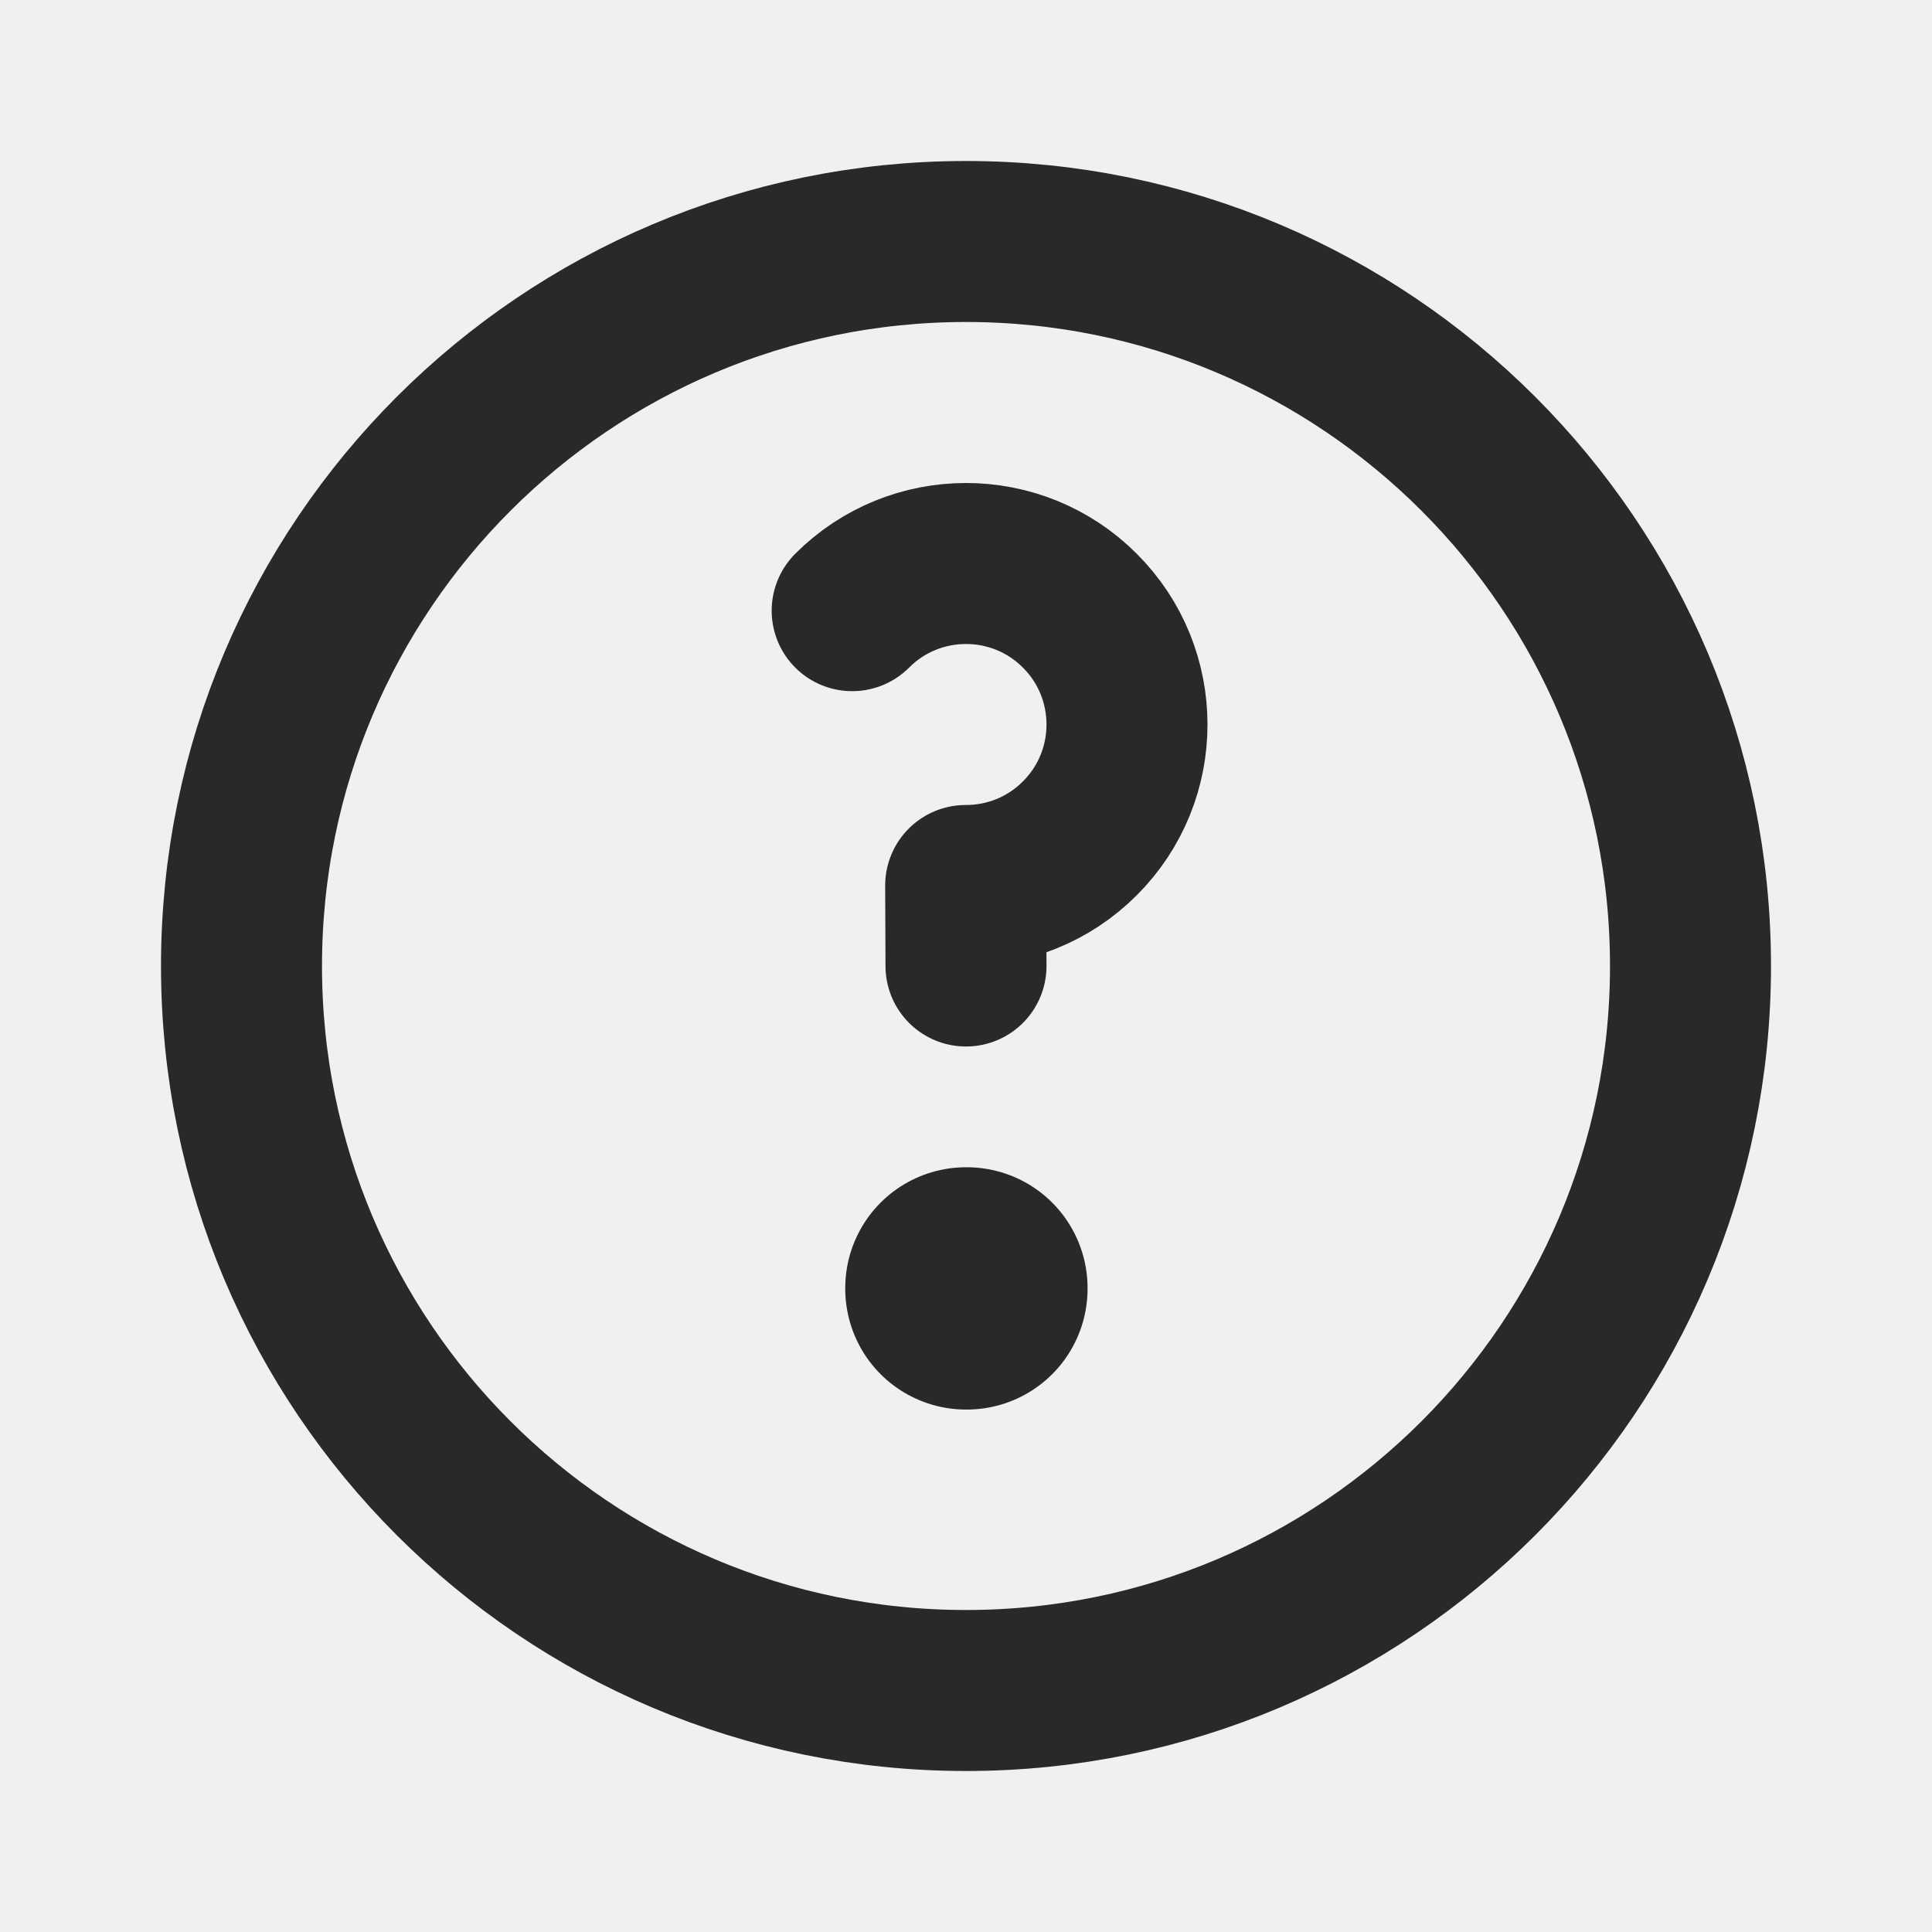
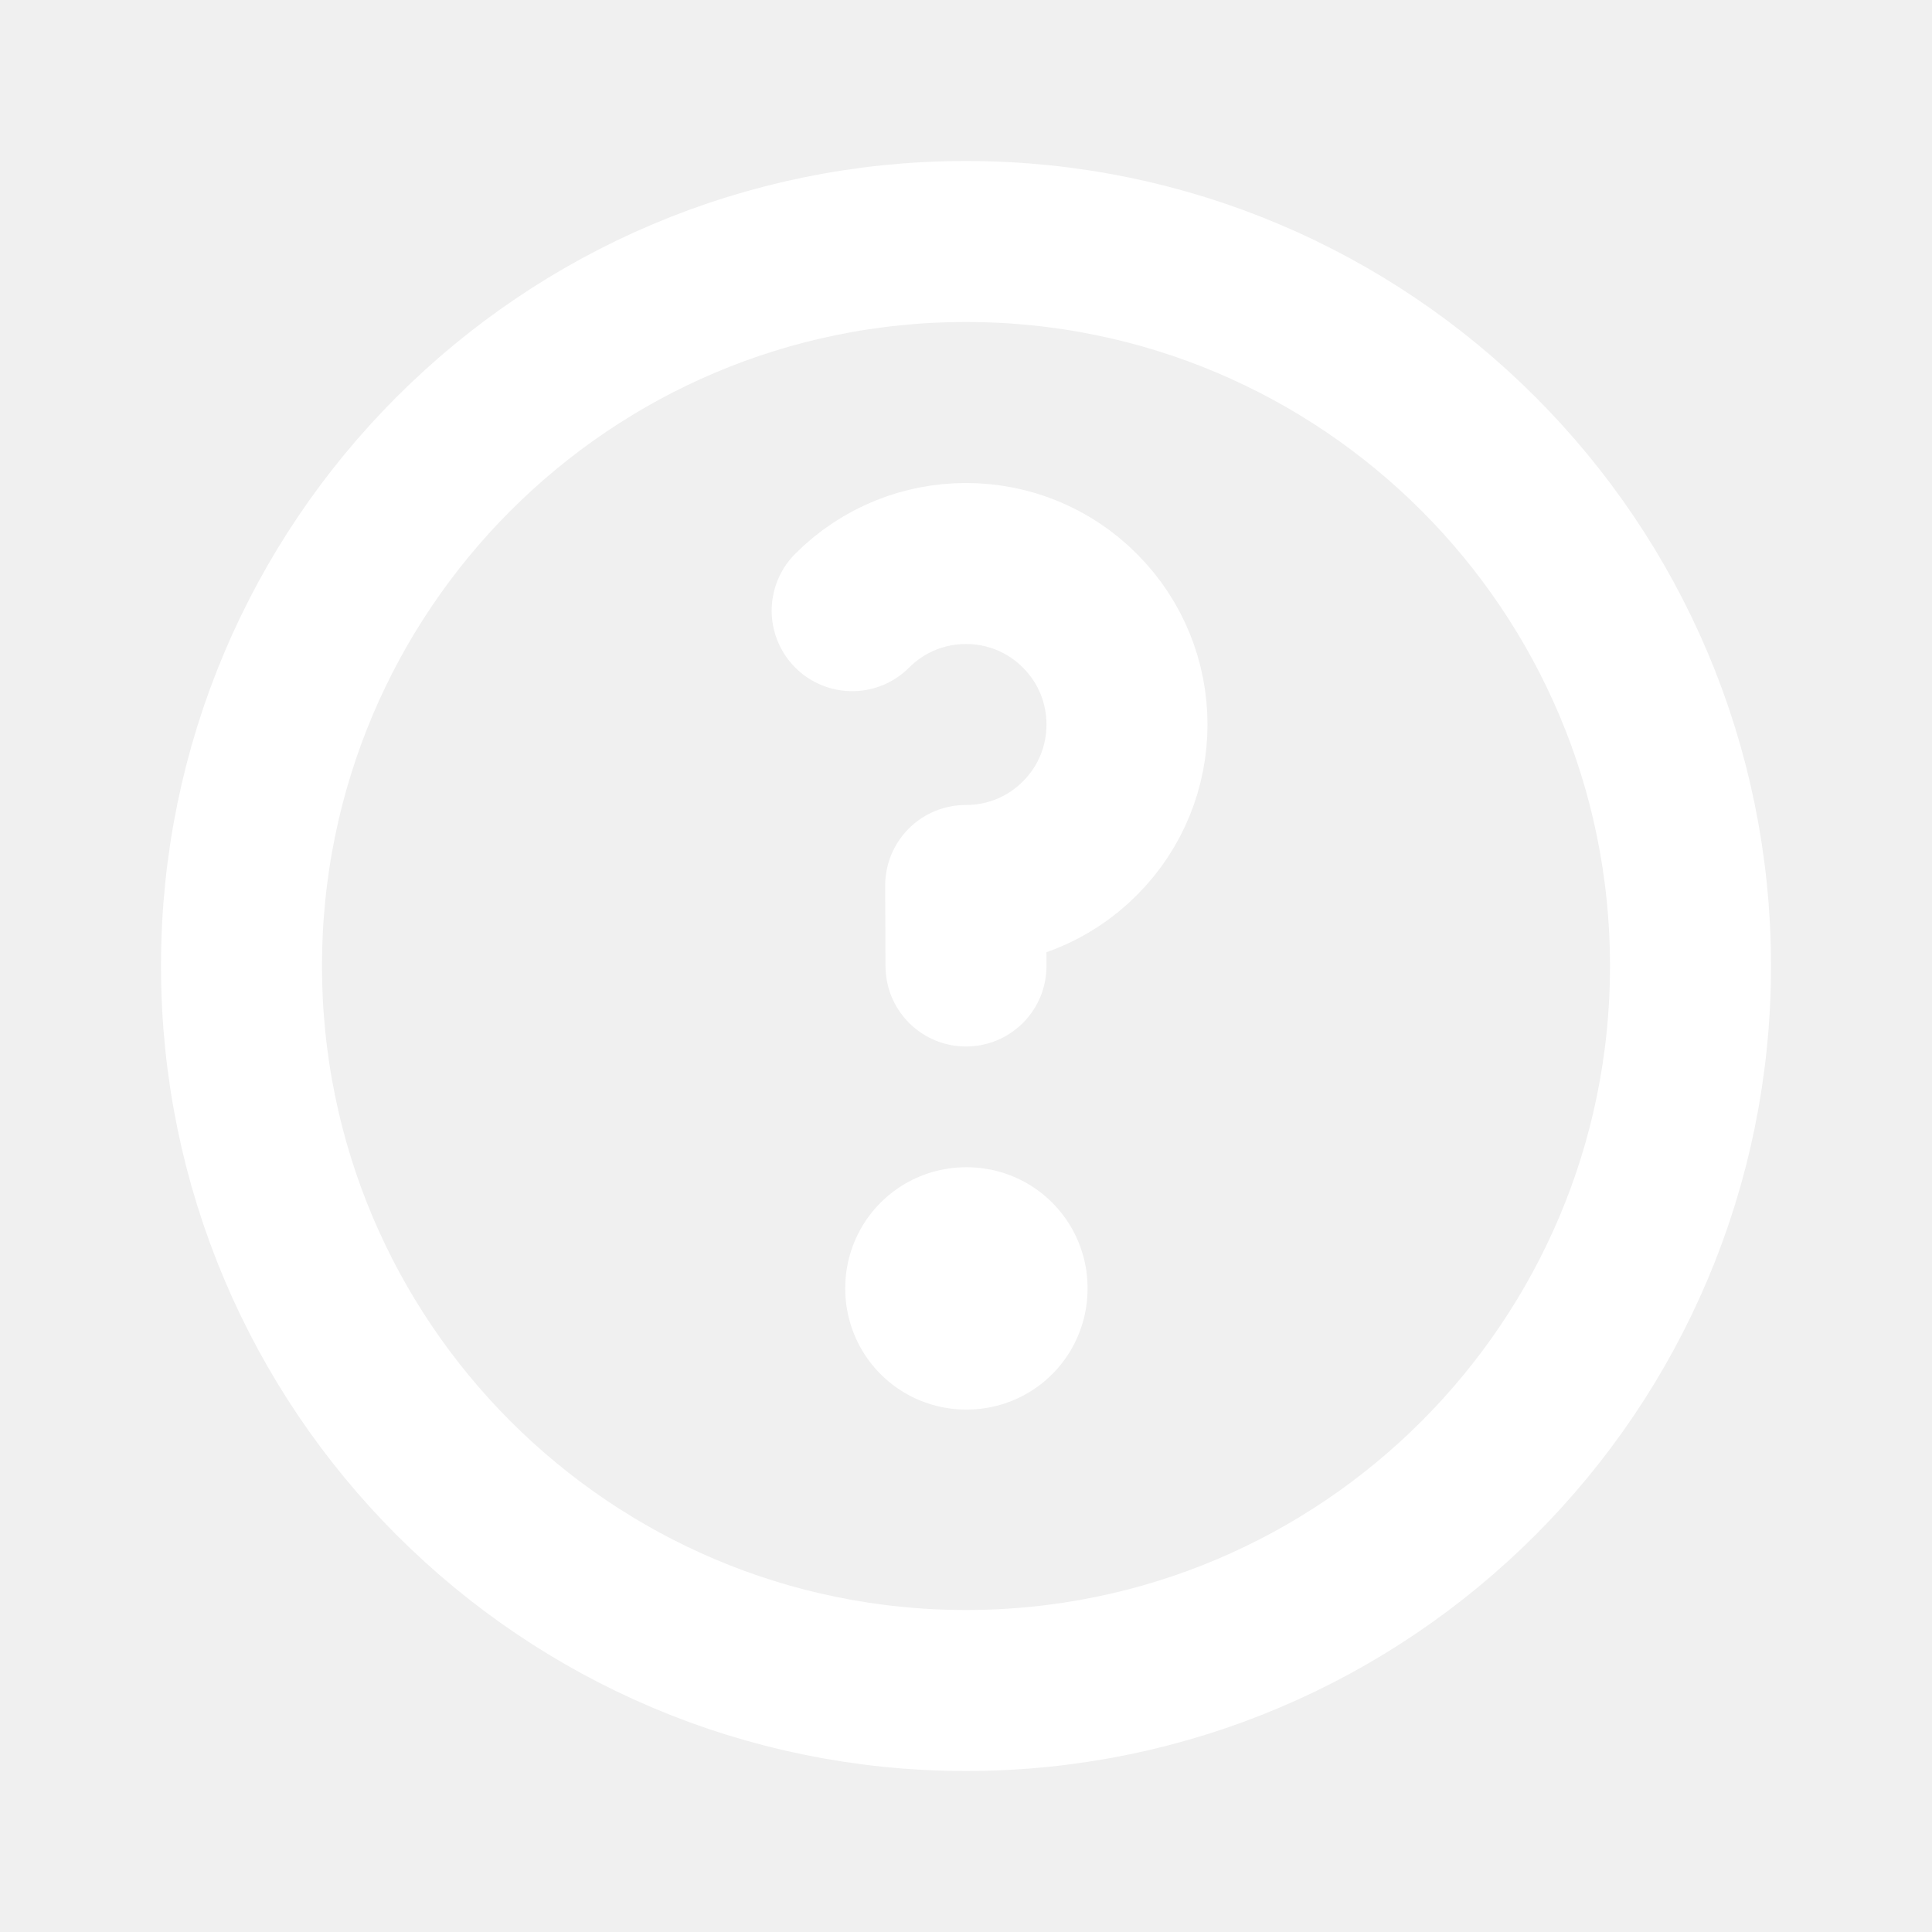
<svg xmlns="http://www.w3.org/2000/svg" width="40px" height="40px" viewBox="0 0 24 24" fill="none">
-   <circle cx="12" cy="12" r="9" stroke="#292929" stroke-linecap="round" stroke-linejoin="round" stroke-width="2" />
-   <rect height="0.01" stroke="#292929" stroke-linejoin="round" stroke-width="3" width="0.01" x="12" y="16" />
-   <path d="M10.586 7.586C10.975 7.196 11.486 7.001 11.996 7C12.509 6.999 13.023 7.194 13.414 7.586C13.805 7.976 14 8.488 14 9C14 9.512 13.805 10.024 13.414 10.414C13.023 10.806 12.509 11.001 11.996 11L12 12" stroke="#292929" stroke-linecap="round" stroke-linejoin="round" stroke-width="2" />
+   <circle cx="12" cy="12" r="9" stroke="#FFFFFF" stroke-linecap="round" stroke-linejoin="round" stroke-width="2" />
+   <rect height="0.01" stroke="#FFFFFF" stroke-linejoin="round" stroke-width="3" width="0.01" x="12" y="16" />
+   <path d="M10.586 7.586C10.975 7.196 11.486 7.001 11.996 7C12.509 6.999 13.023 7.194 13.414 7.586C13.805 7.976 14 8.488 14 9C14 9.512 13.805 10.024 13.414 10.414C13.023 10.806 12.509 11.001 11.996 11L12 12" stroke="#FFFFFF" stroke-linecap="round" stroke-linejoin="round" stroke-width="2" />
</svg>
